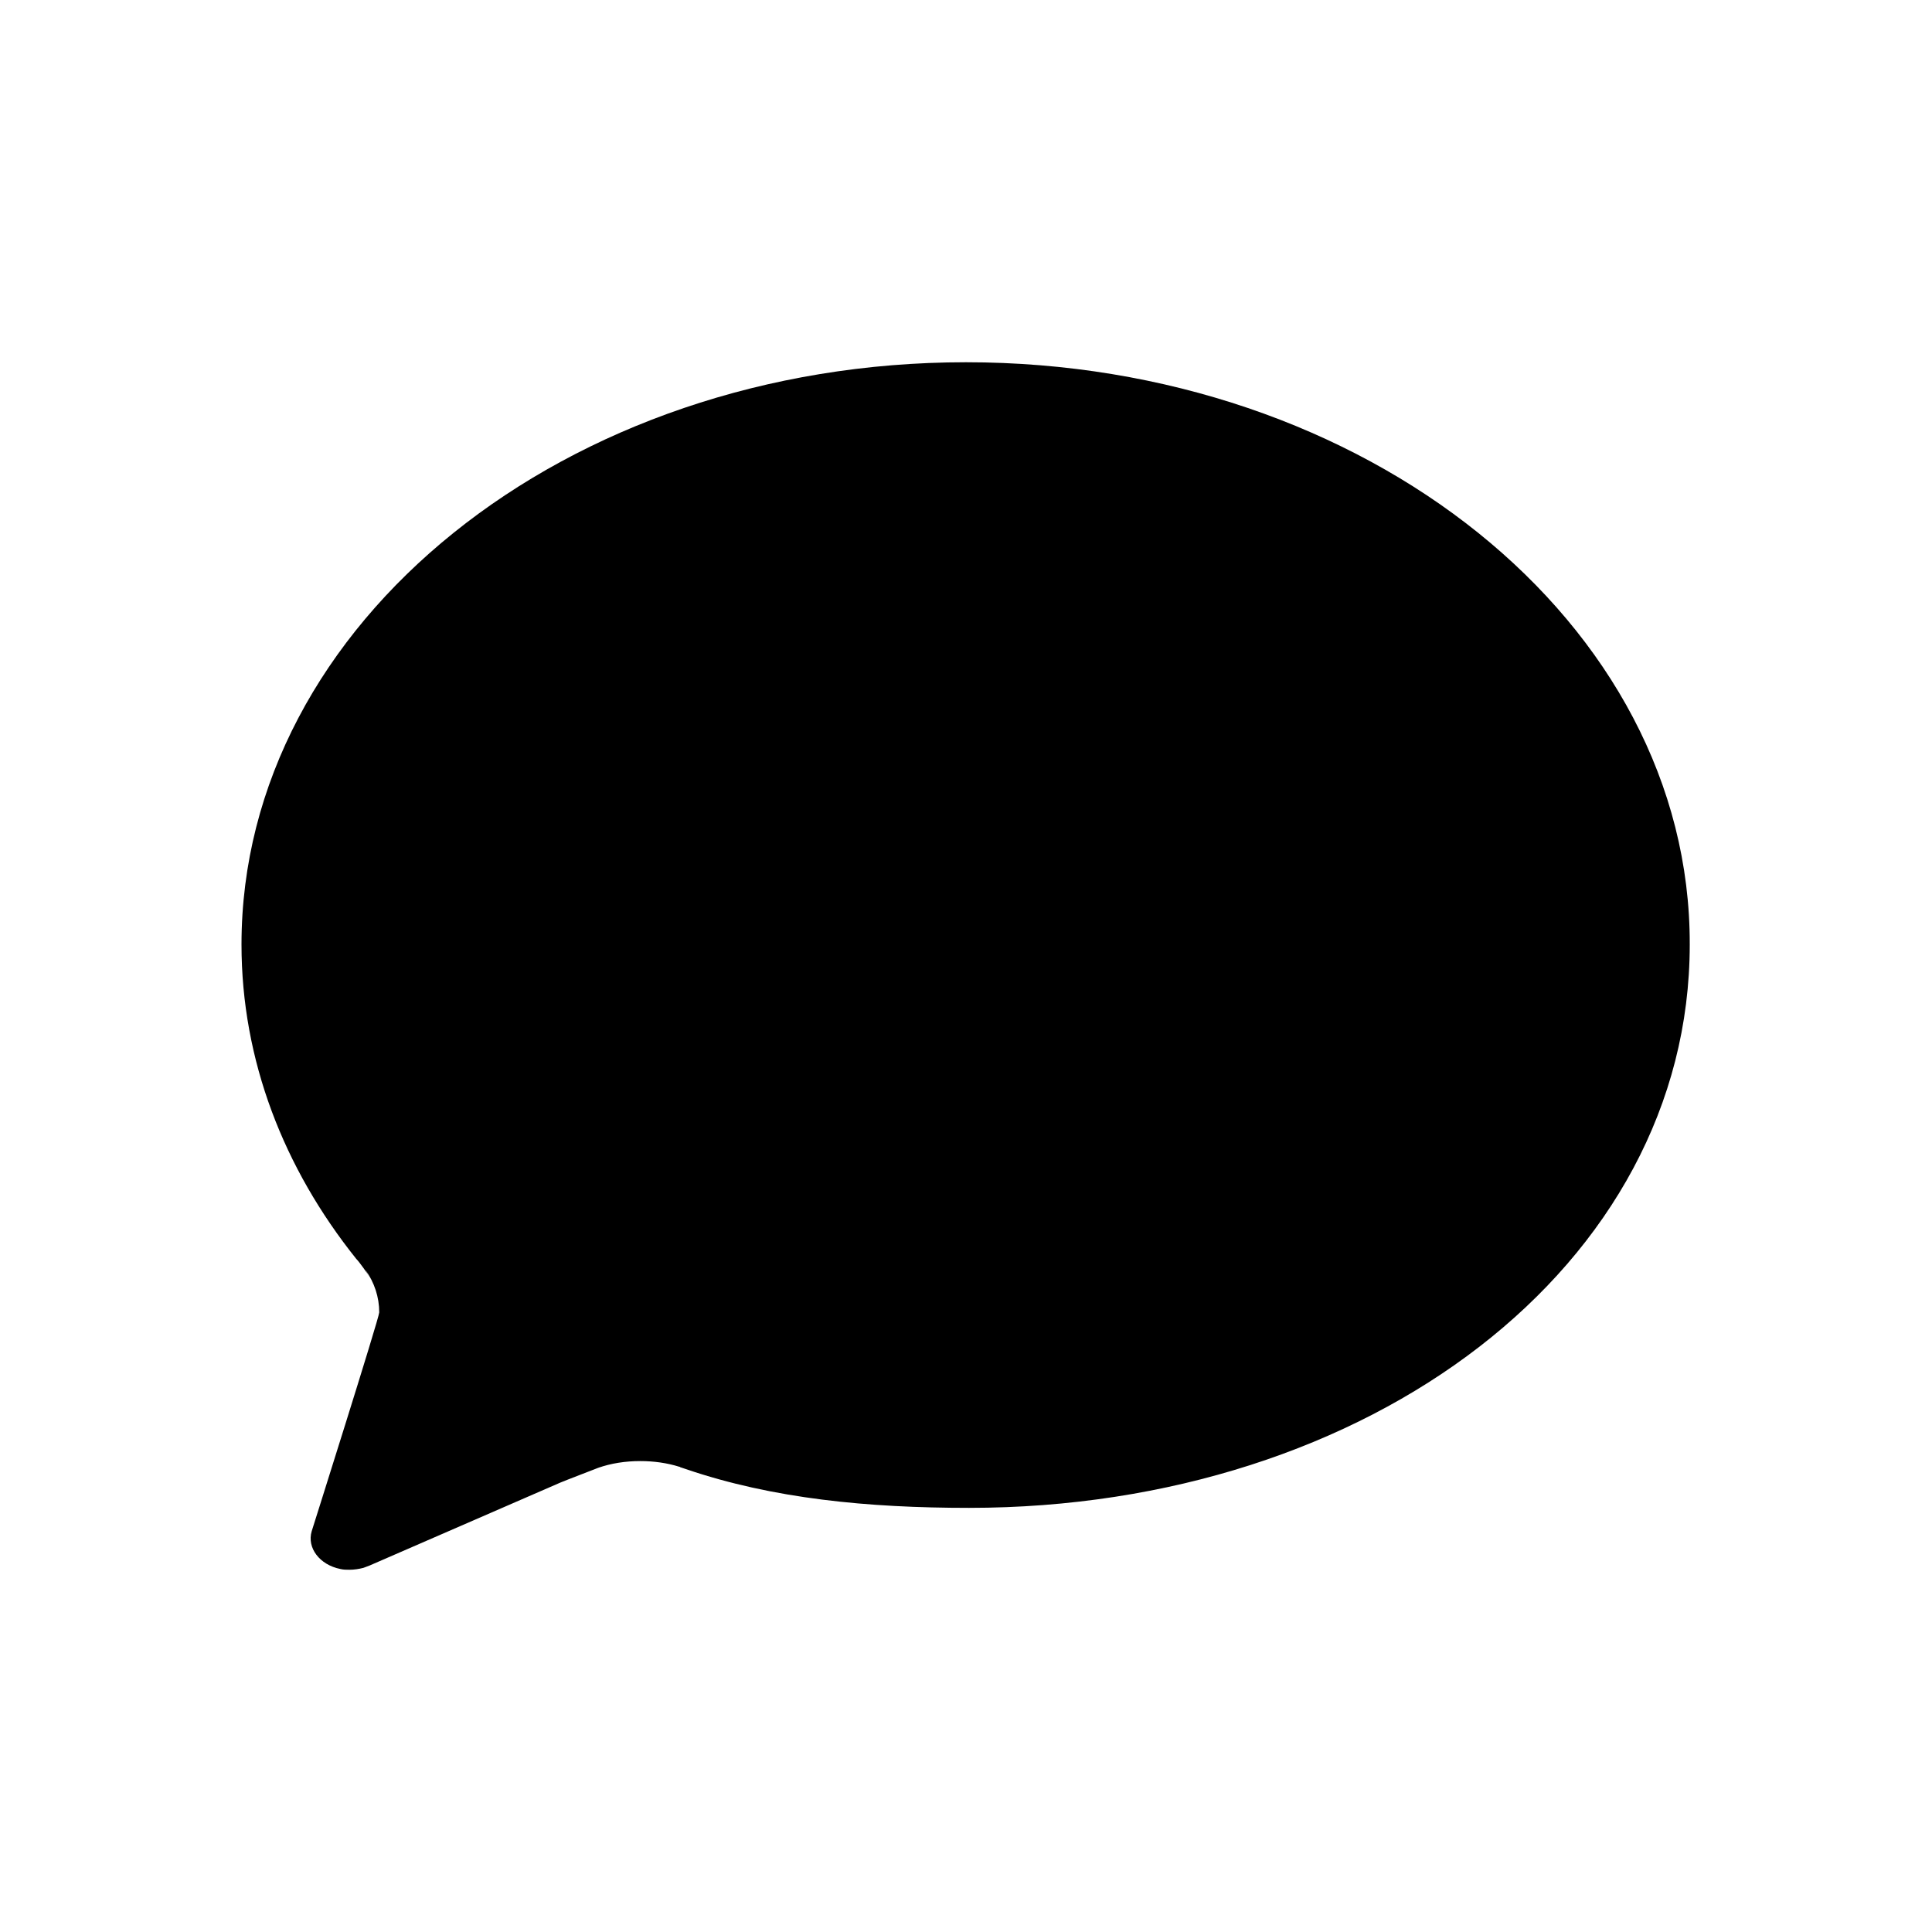
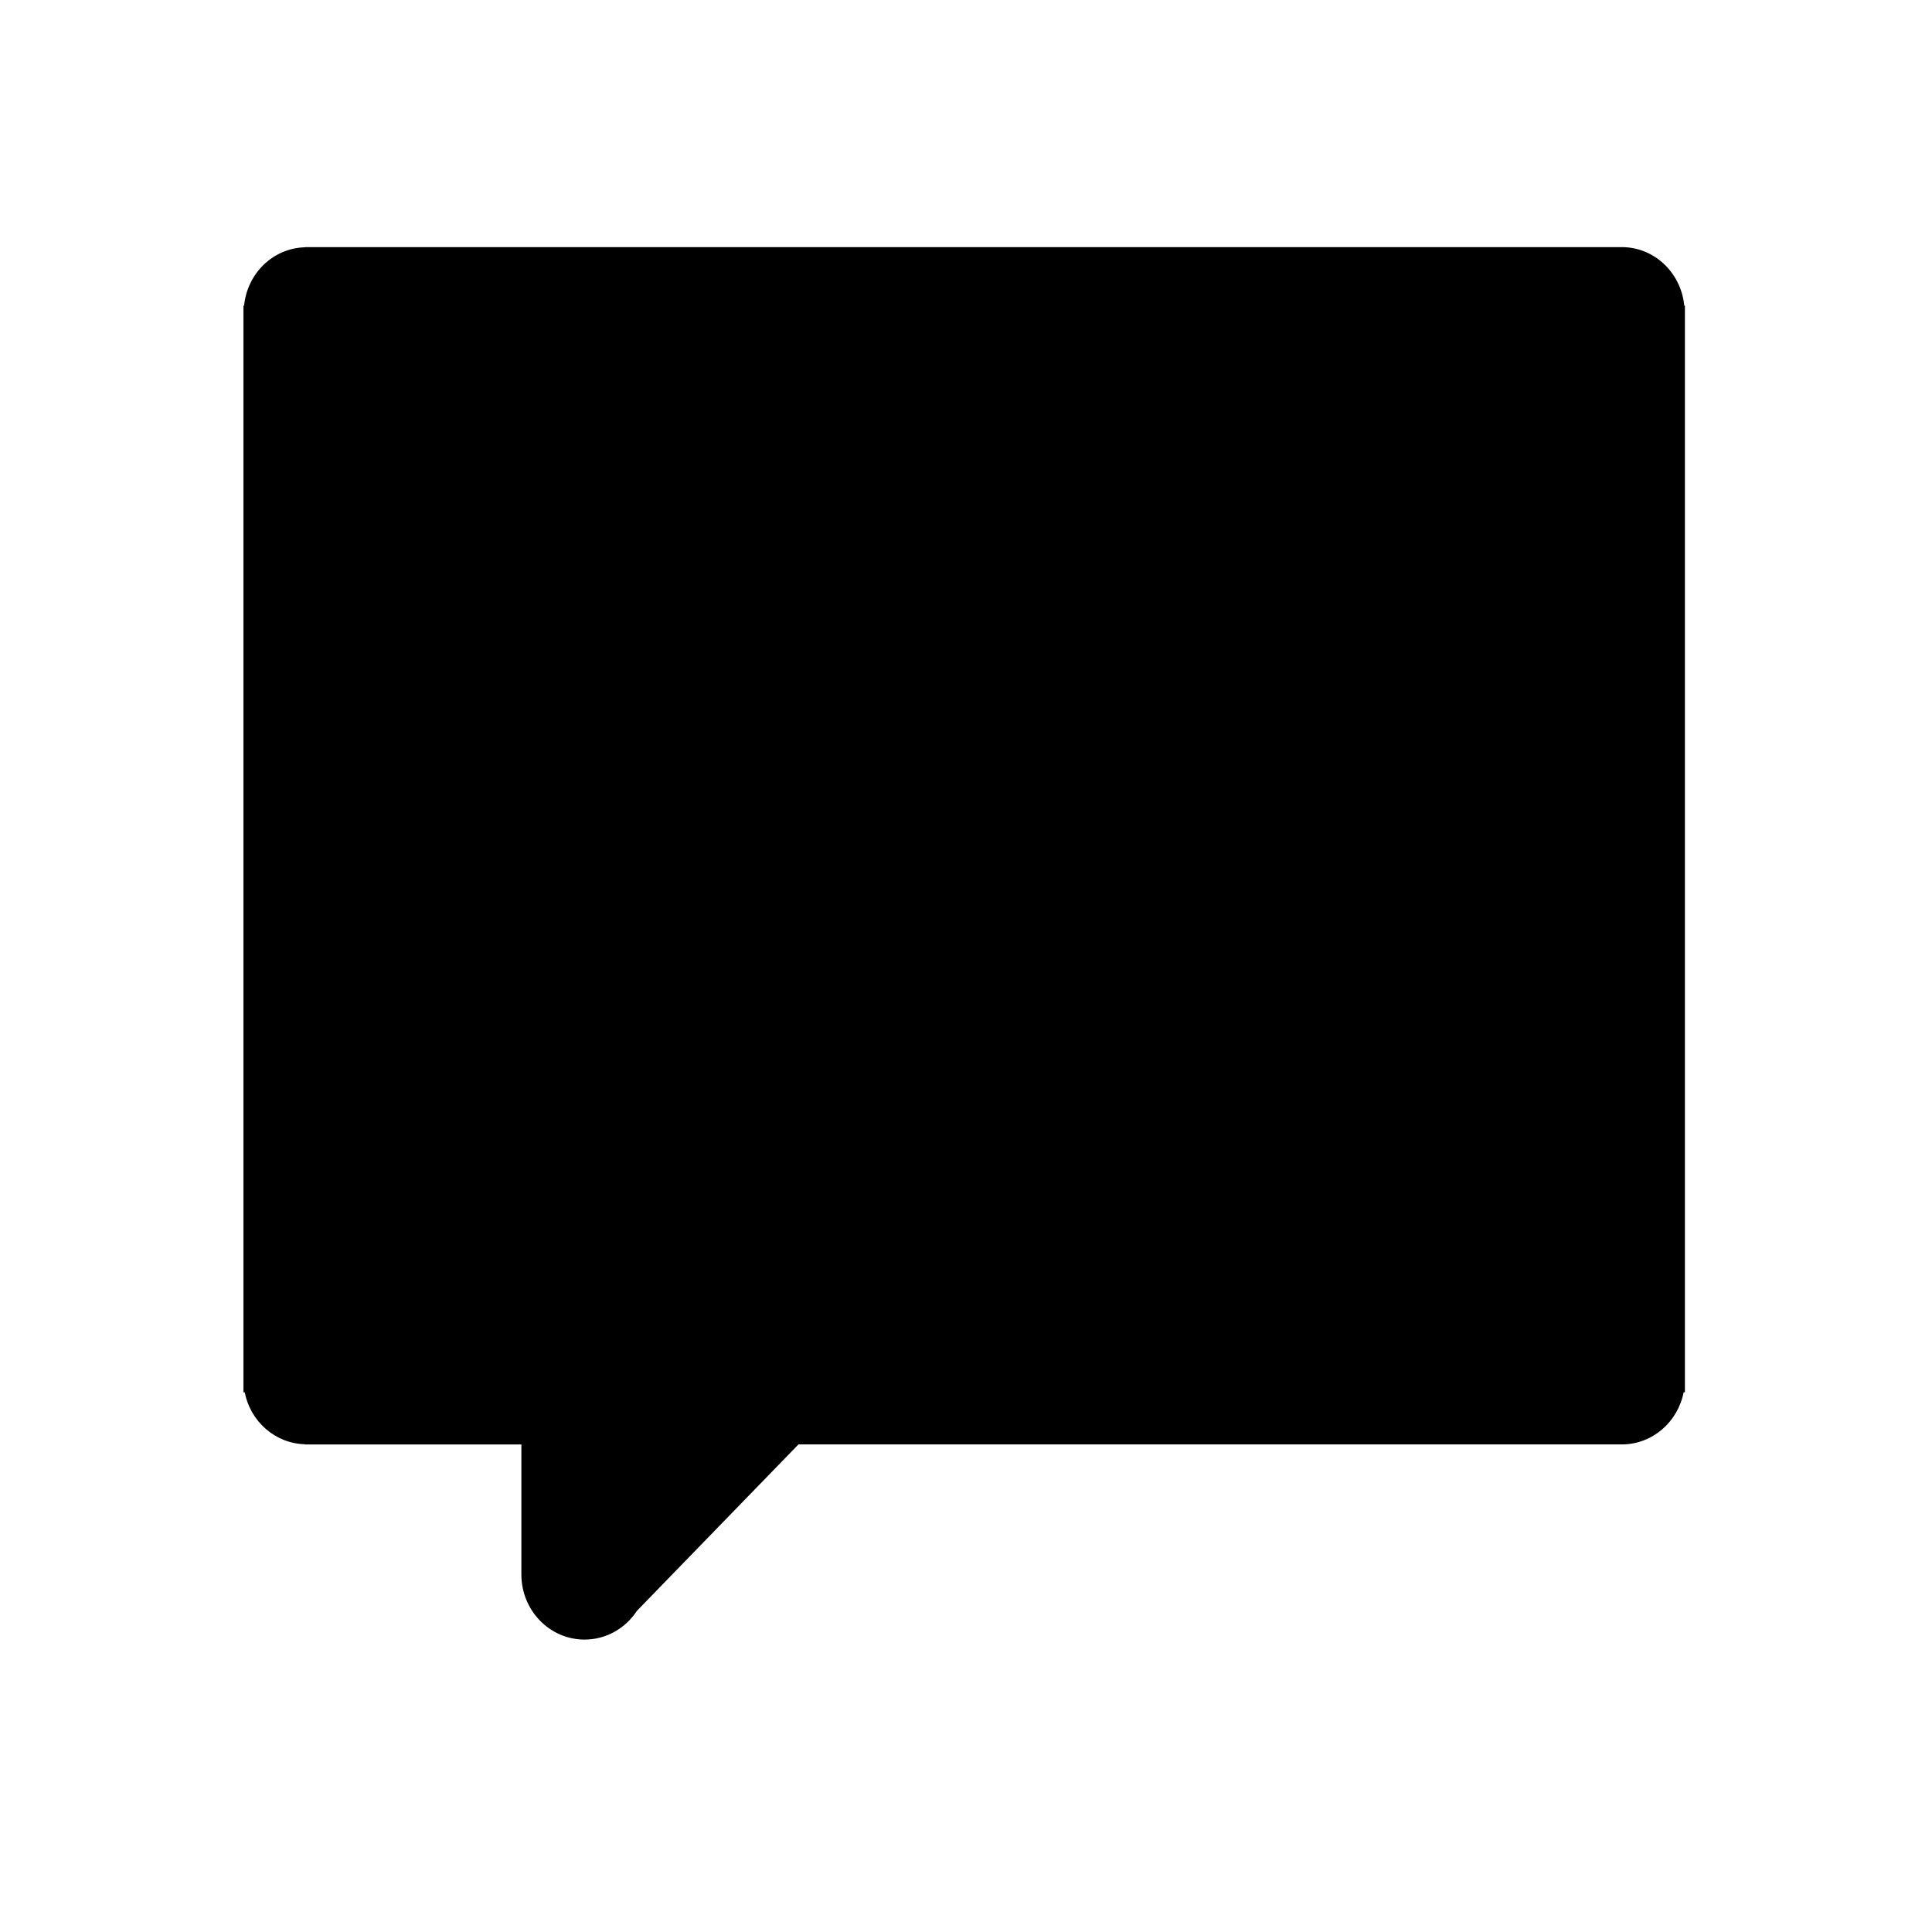
<svg xmlns="http://www.w3.org/2000/svg" width="512px" height="512px" viewBox="0 0 512 512" version="1.1">
  <defs />
  <g id="Page-1" stroke="none" stroke-width="1" fill="none" fill-rule="evenodd">
    <g id="subtitles" fill="#000000">
-       <g id="ios7-chatbubble" transform="translate(64, 96)">
-         <path d="M192,0 C85.9,0 0,69.1 0,154.3 C0,185 11.2,213.6 30.4,237.6 C31.3,238.5 33.3,241.4 34,242.5 C34,242.5 33,240.9 32.9,240.6 L32.9,240.6 L32.9,240.6 L32.9,240.6 C35.2,243.9 36.5,247.7 36.5,251.8 C36.5,253.2 18.6,309.8 18.6,309.8 L18.6,309.8 C17.3,314.2 20.7,318.7 26.2,319.8 C27,320 27.8,320 28.6,320 C29.9,320 31.1,319.8 32.3,319.5 L33.9,318.9 L84.5,296.9 C85.4,296.5 93.5,293.4 94.5,293 L95.1,292.8 C95.1,292.8 95,292.8 94.5,293 C97.9,291.8 101.7,291.2 105.7,291.2 C109.3,291.2 112.8,291.7 116,292.7 C116.1,292.7 116.2,292.7 116.2,292.8 C116.7,293 117.2,293.1 117.7,293.3 C140.8,301.2 166.1,303.6 192.8,303.6 C298.8,303.6 383.8,239.5 383.8,154.3 C384,69.1 298,0 192,0 L192,0 L192,0 Z" id="Shape" />
+       <g id="fi-comment" transform="translate(67, 66)">
+         <path d="M379.351,15.006 C378.498,6.302 371.453,-0.511 362.781,-0.511 L13.797,-0.511 L13.797,-0.465 C5.338,-0.225 -1.478,6.46 -2.312,15.006 L-2.481,15.006 L-2.481,302.976 L-2.143,302.976 C-0.63,310.704 5.904,316.521 13.802,316.746 L13.802,316.792 L71.171,316.792 L71.171,351.261 C71.171,360.788 78.662,368.506 87.91,368.506 C93.689,368.506 98.784,365.485 101.791,360.89 L144.599,316.787 L362.781,316.787 C370.887,316.787 377.639,310.853 379.182,302.971 L379.519,302.971 L379.519,15.006 L379.351,15.006 L379.351,15.006 Z" id="Shape" />
      </g>
    </g>
  </g>
</svg>
